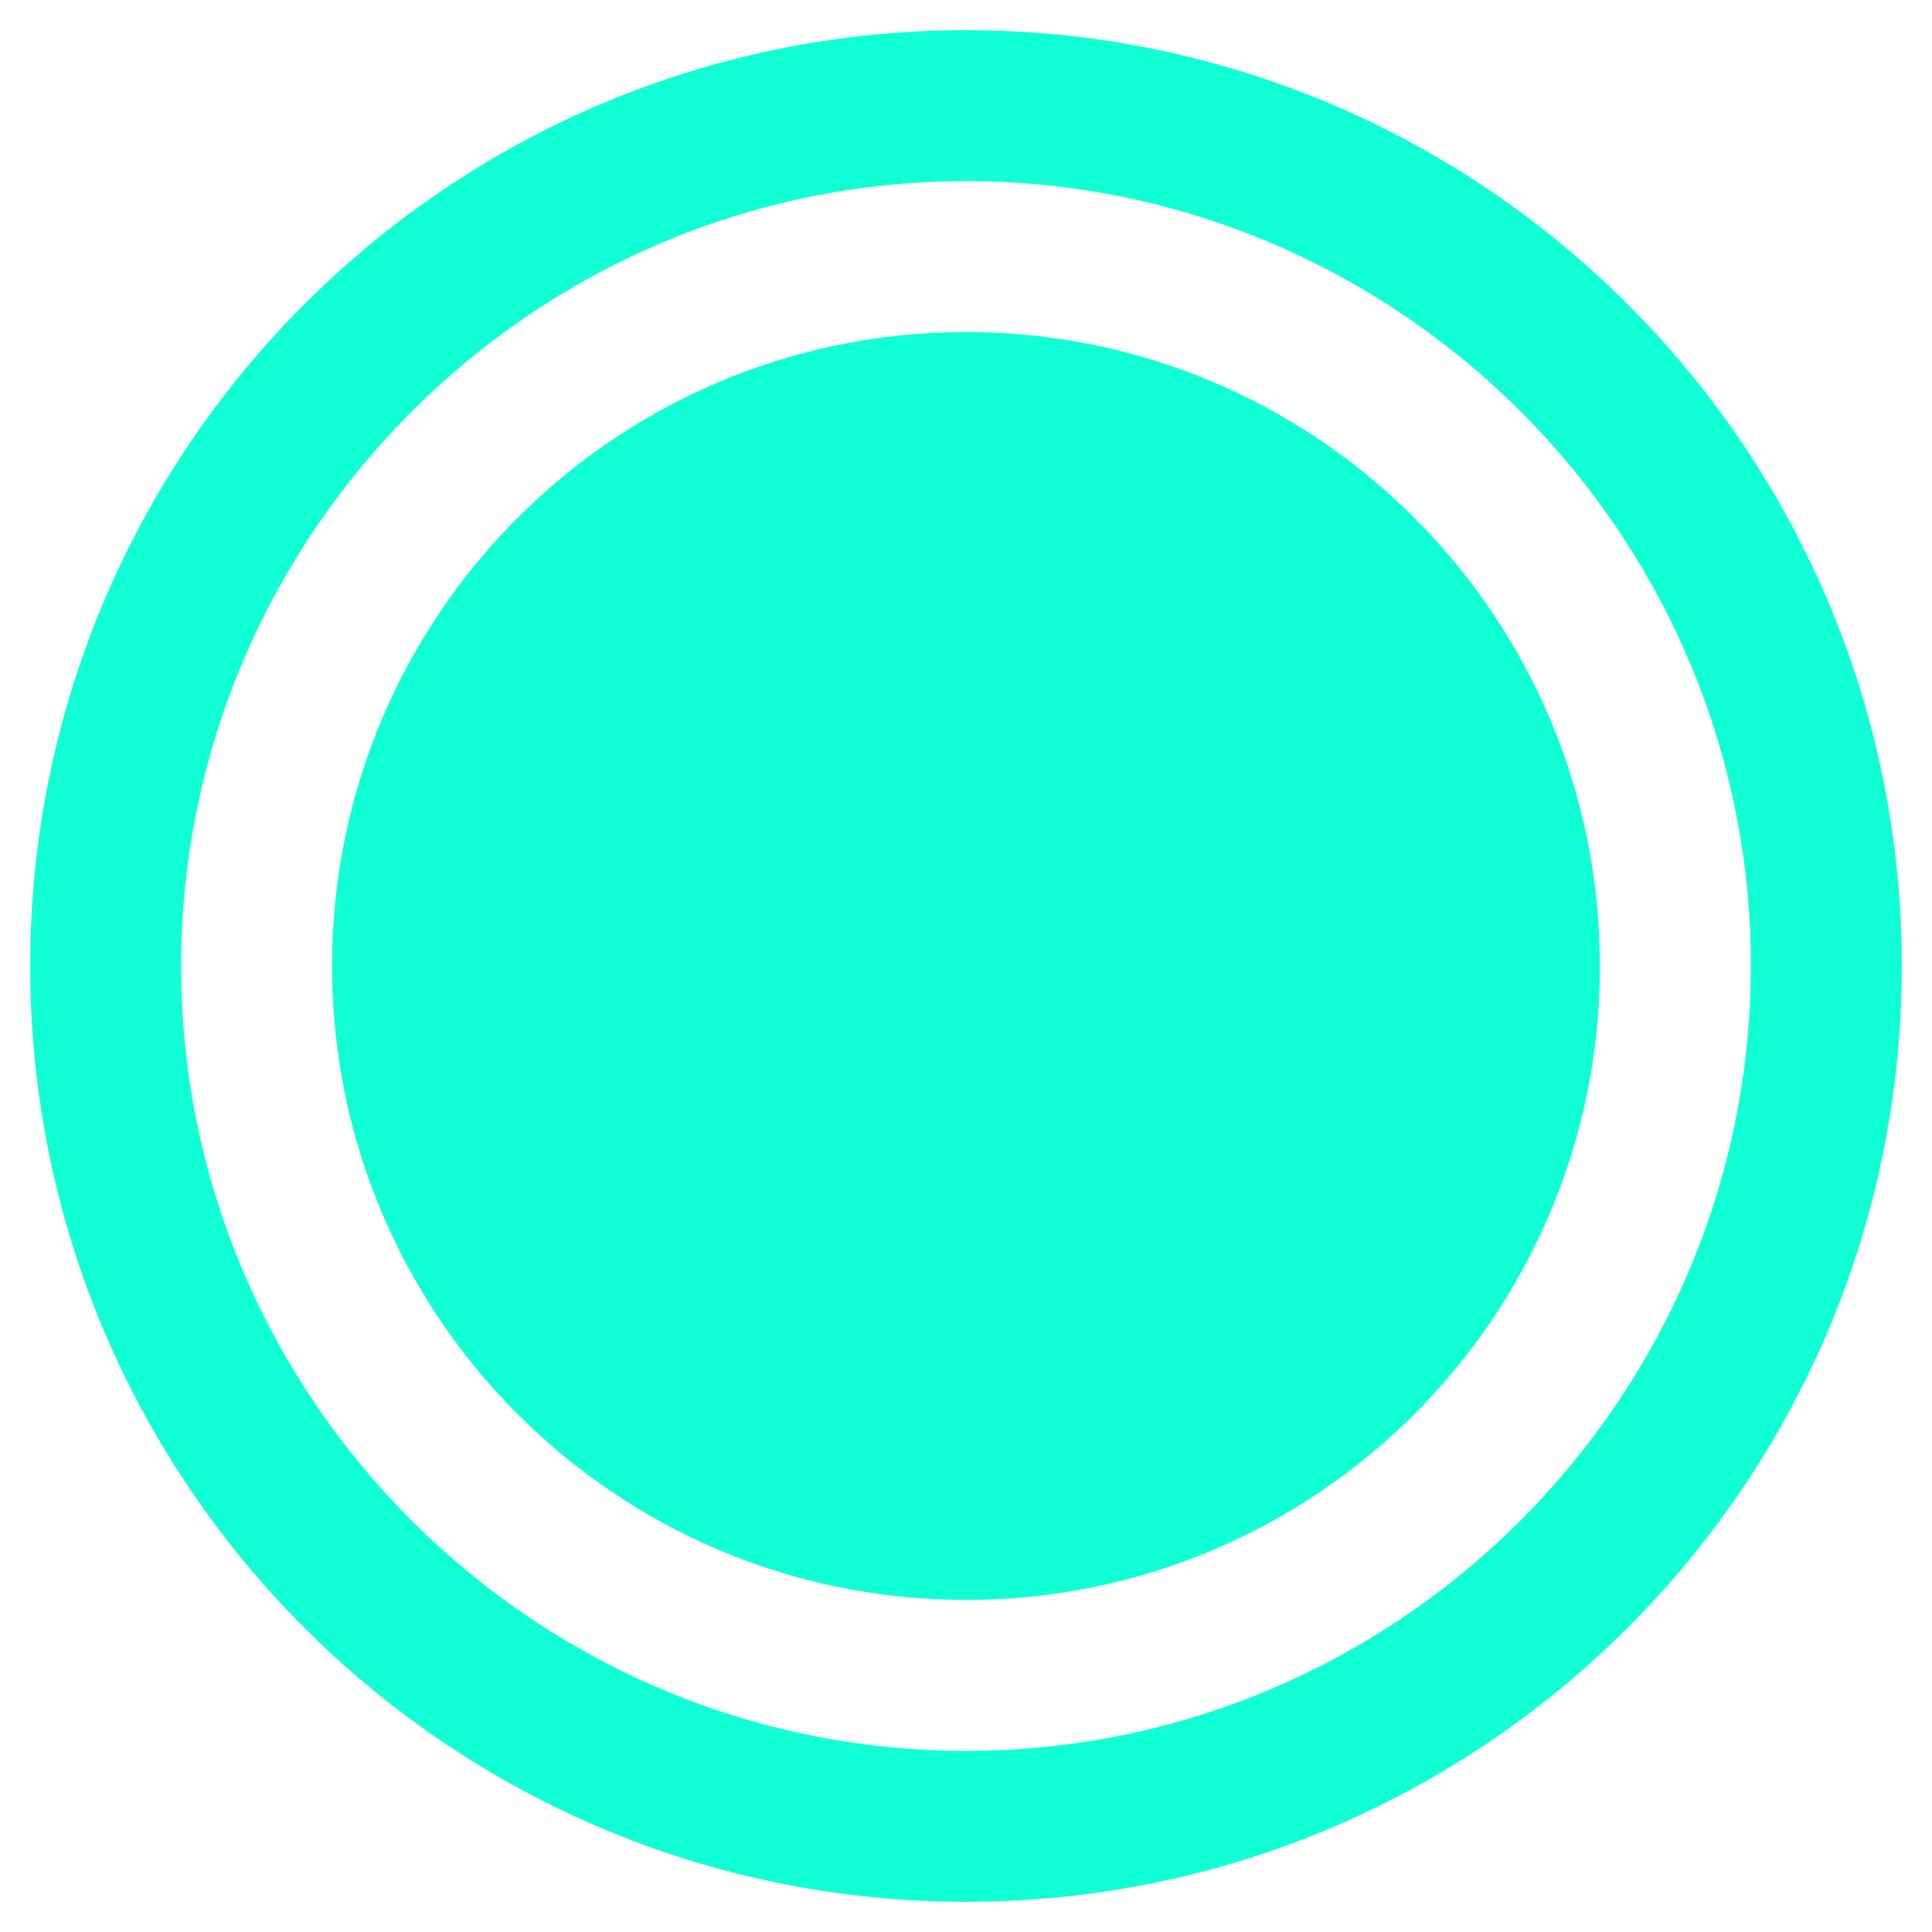
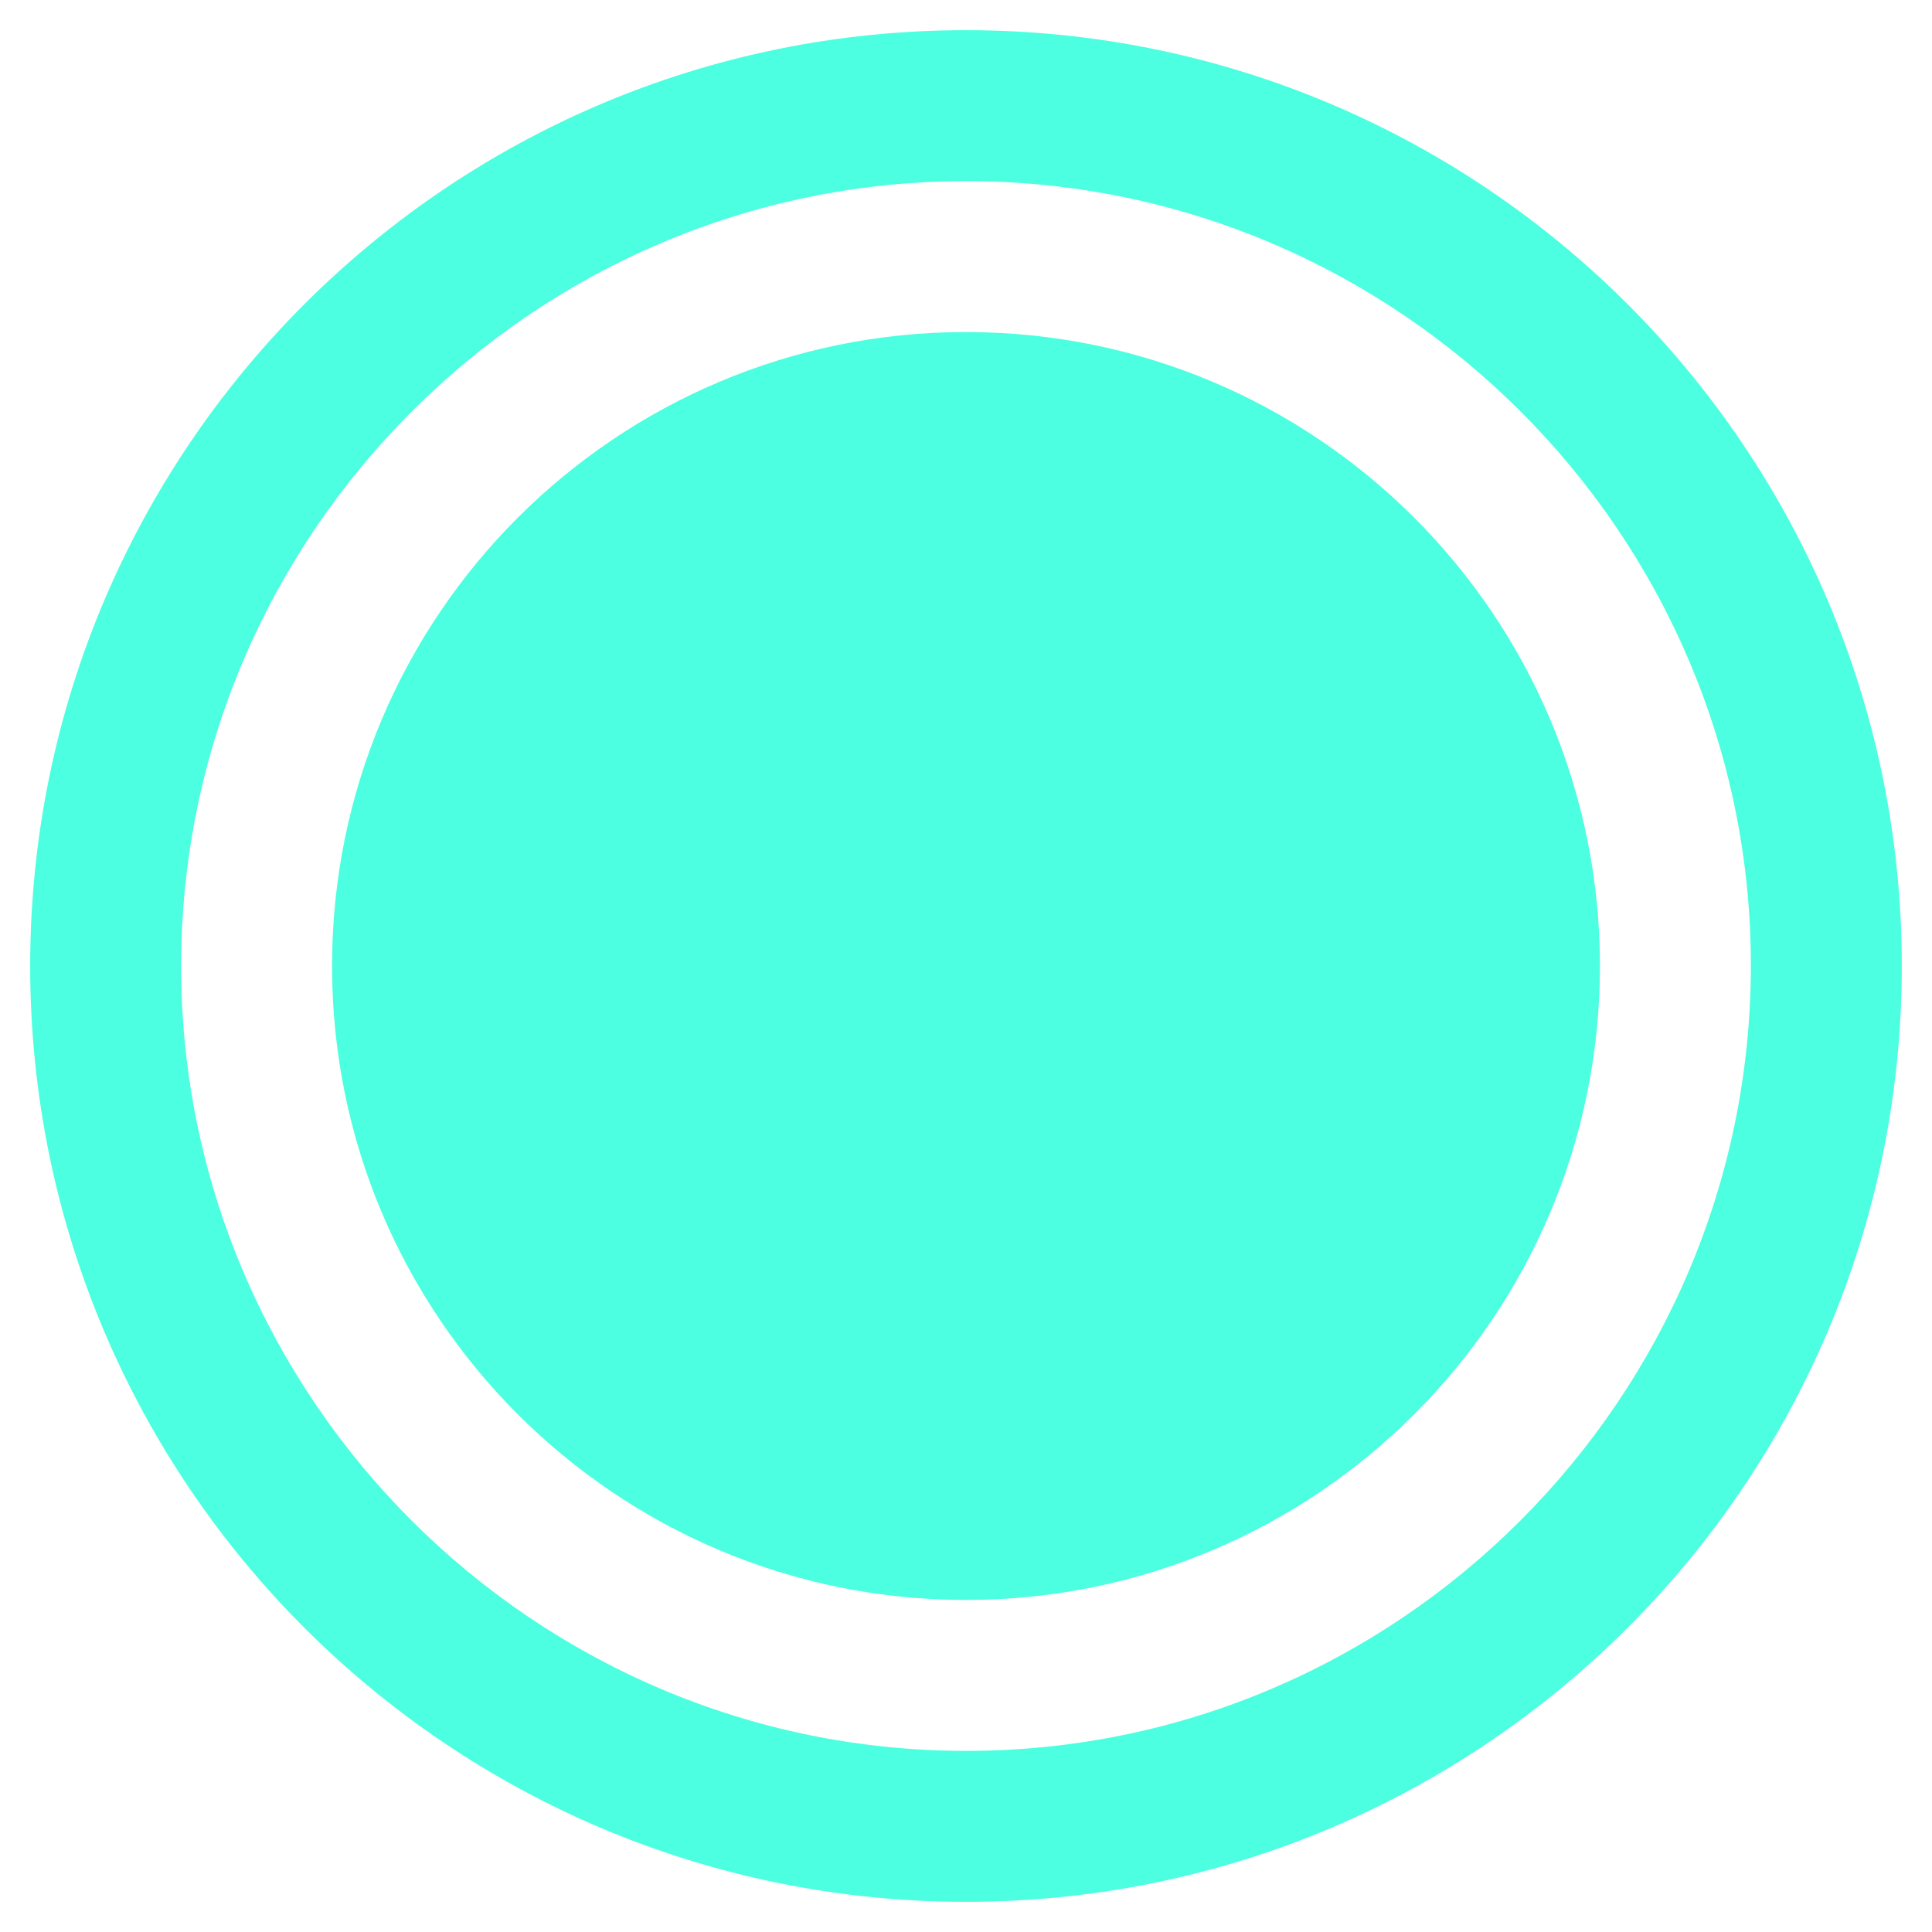
<svg xmlns="http://www.w3.org/2000/svg" width="64" height="64" viewBox="0 0 64 64" version="1.1" id="svg1" xml:space="preserve">
  <defs id="defs1" />
  <g id="layer1" transform="matrix(0.6326531,0,0,0.6326531,0.7346939,0.7346939)">
-     <path id="path1" style="display:inline;fill:#11ffd5;fill-opacity:1;stroke-width:3.43;stroke-linecap:round" d="m 49.419,0.419 c -27.062,0 -49,21.938 -49,49 0,27.062 21.938,49 49,49 27.062,0 49,-21.938 49,-49 0,-27.062 -21.938,-49 -49,-49 z m 0,7.903 C 72.046,8.32 90.537,26.793 90.516,49.419 90.495,72.046 72.065,90.522 49.419,90.516 26.774,90.51 8.317,72.025 8.323,49.419 8.328,26.814 26.793,8.325 49.419,8.323 Z" />
-     <circle style="display:inline;fill:#11ffd5;fill-opacity:1;stroke-width:2.324;stroke-linecap:round" id="circle2" cx="49.419" cy="49.419" r="33.194" />
+     <path id="path1" style="display:inline;fill:#11ffd5;fill-opacity:0.75;stroke-width:3.43;stroke-linecap:round" d="m 49.419,0.419 c -27.062,0 -49,21.938 -49,49 0,27.062 21.938,49 49,49 27.062,0 49,-21.938 49,-49 0,-27.062 -21.938,-49 -49,-49 z m 0,7.903 C 72.046,8.32 90.537,26.793 90.516,49.419 90.495,72.046 72.065,90.522 49.419,90.516 26.774,90.51 8.317,72.025 8.323,49.419 8.328,26.814 26.793,8.325 49.419,8.323 Z" />
+     <circle style="display:inline;fill:#11ffd5;fill-opacity:0.75;stroke-width:2.324;stroke-linecap:round" id="circle2" cx="49.419" cy="49.419" r="33.194" />
  </g>
</svg>
